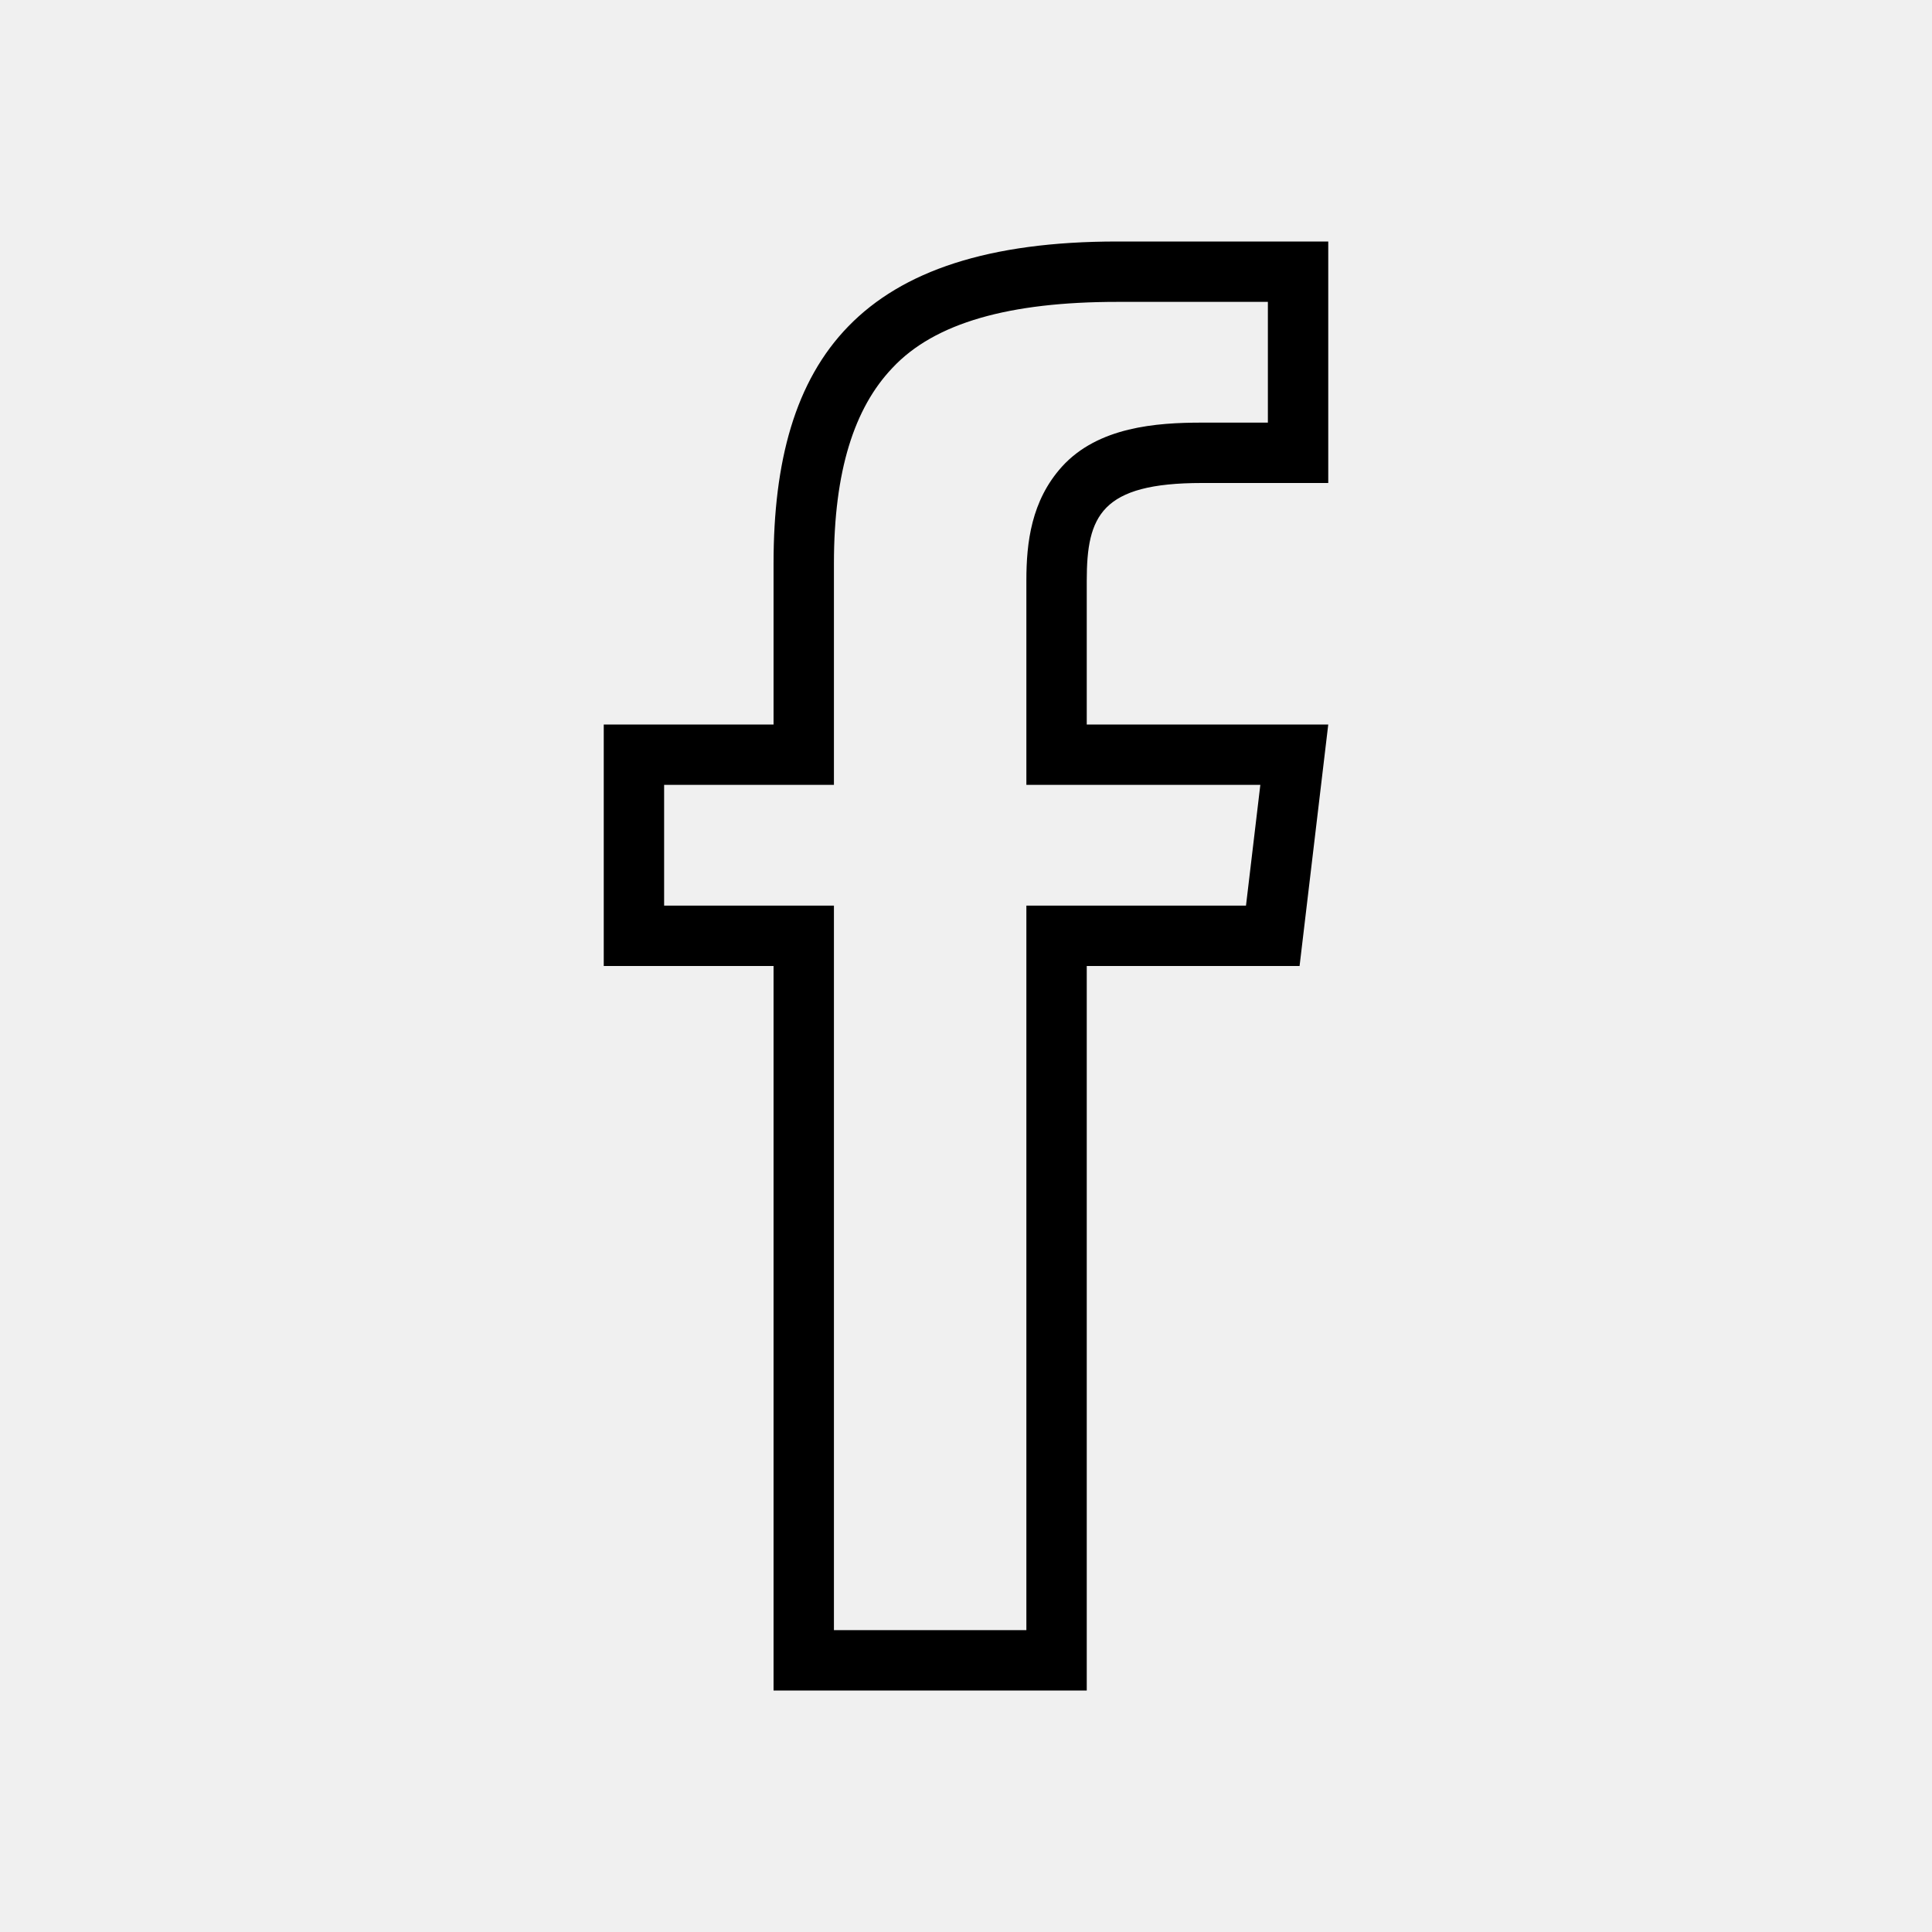
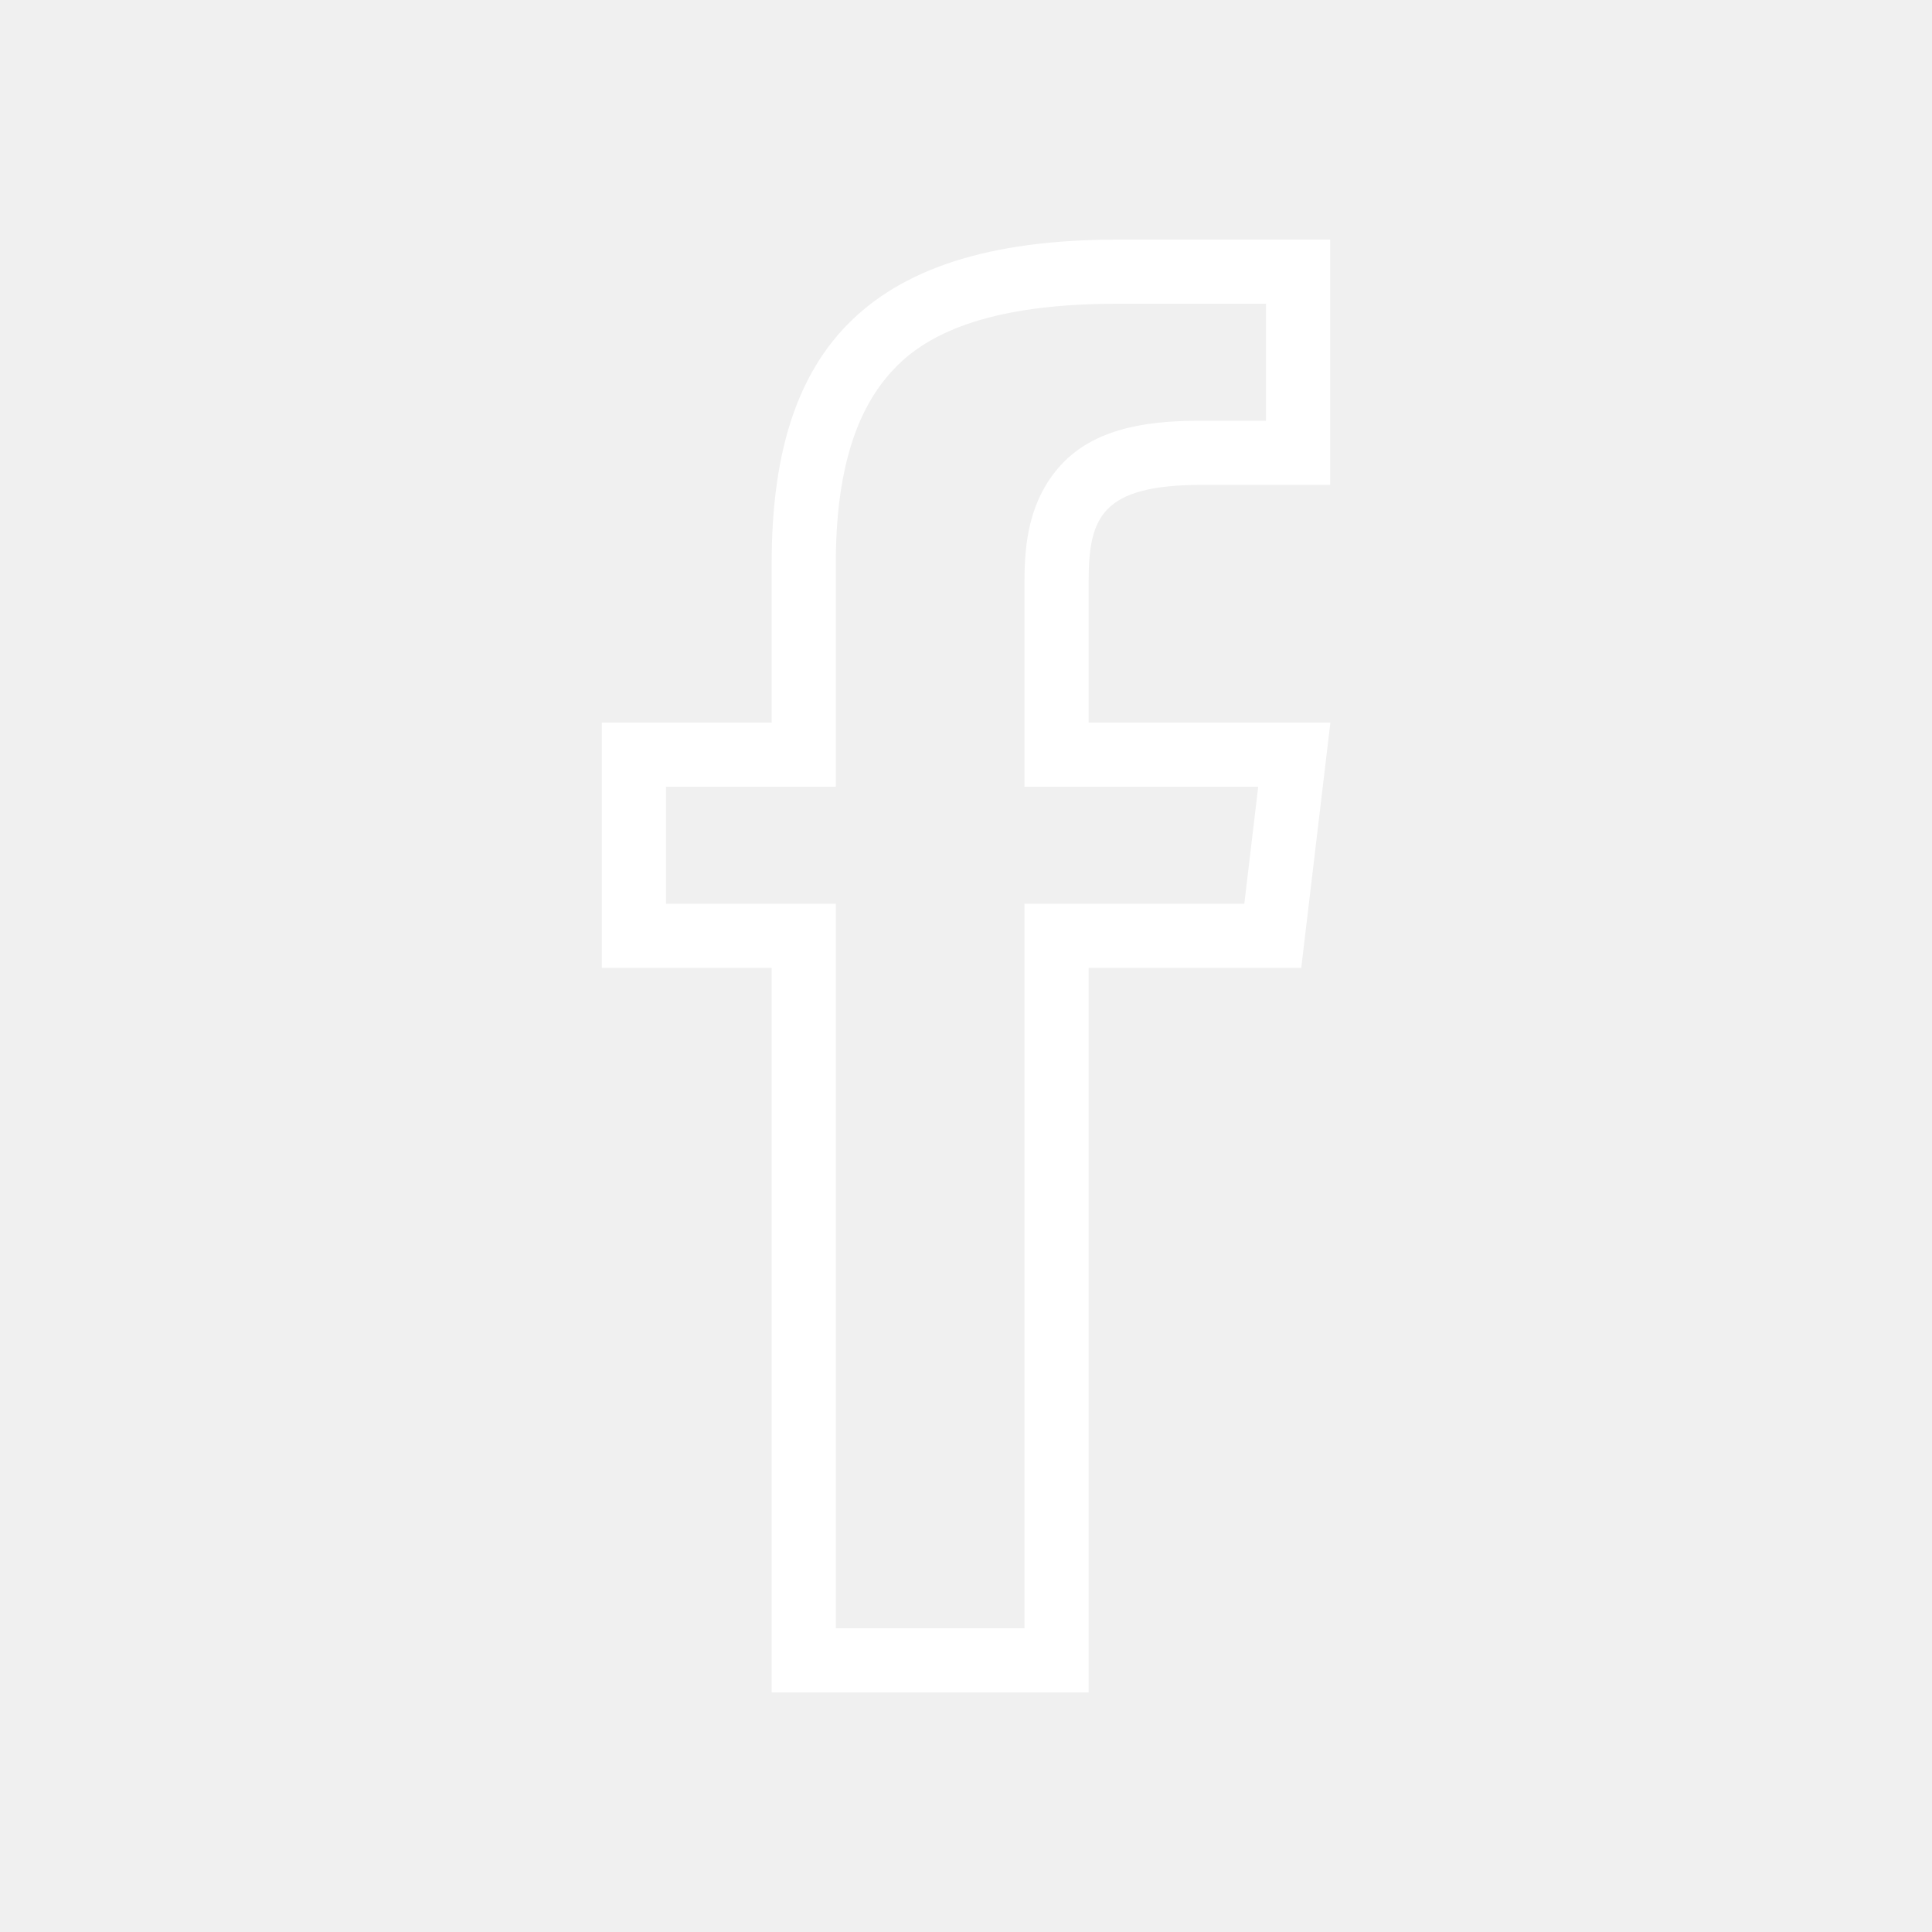
<svg xmlns="http://www.w3.org/2000/svg" height="512px" id="Layer_1" style="enable-background:new 0 0 512 512;" version="1.1" viewBox="0 0 512 512" width="512px" xml:space="preserve">
-   <path d="M288,192v-38.1c0-17.2,3.8-25.9,30.5-25.9H352V64h-55.9c-68.5,0-91.1,31.4-91.1,85.3V192h-45v64h45v192h83V256h56.4l7.6-64  H288z M330.2,240h-41.1H272v15.5V432h-51V255.5V240h-14.9H176v-32h30.1H221v-16.5v-42.2c0-24.5,5.4-41.2,15.5-51.8  C247.7,85.5,267.6,80,296.1,80H336v32h-17.5c-12,0-27.5,1.1-37.1,11.7c-8.1,9-9.4,20.1-9.4,30.1v37.6V208h17.1H334L330.2,240z" />
+   <path color="#fff" stroke="white" fill="white" d="M288,192v-38.1c0-17.2,3.8-25.9,30.5-25.9H352V64h-55.9c-68.5,0-91.1,31.4-91.1,85.3V192h-45v64h45v192h83V256h56.4l7.6-64  H288z M330.2,240h-41.1H272v15.5V432h-51V255.5V240h-14.9H176v-32h30.1H221v-16.5v-42.2c0-24.5,5.4-41.2,15.5-51.8  C247.7,85.5,267.6,80,296.1,80H336v32h-17.5c-12,0-27.5,1.1-37.1,11.7c-8.1,9-9.4,20.1-9.4,30.1v37.6V208h17.1H334L330.2,240z" />
</svg>
